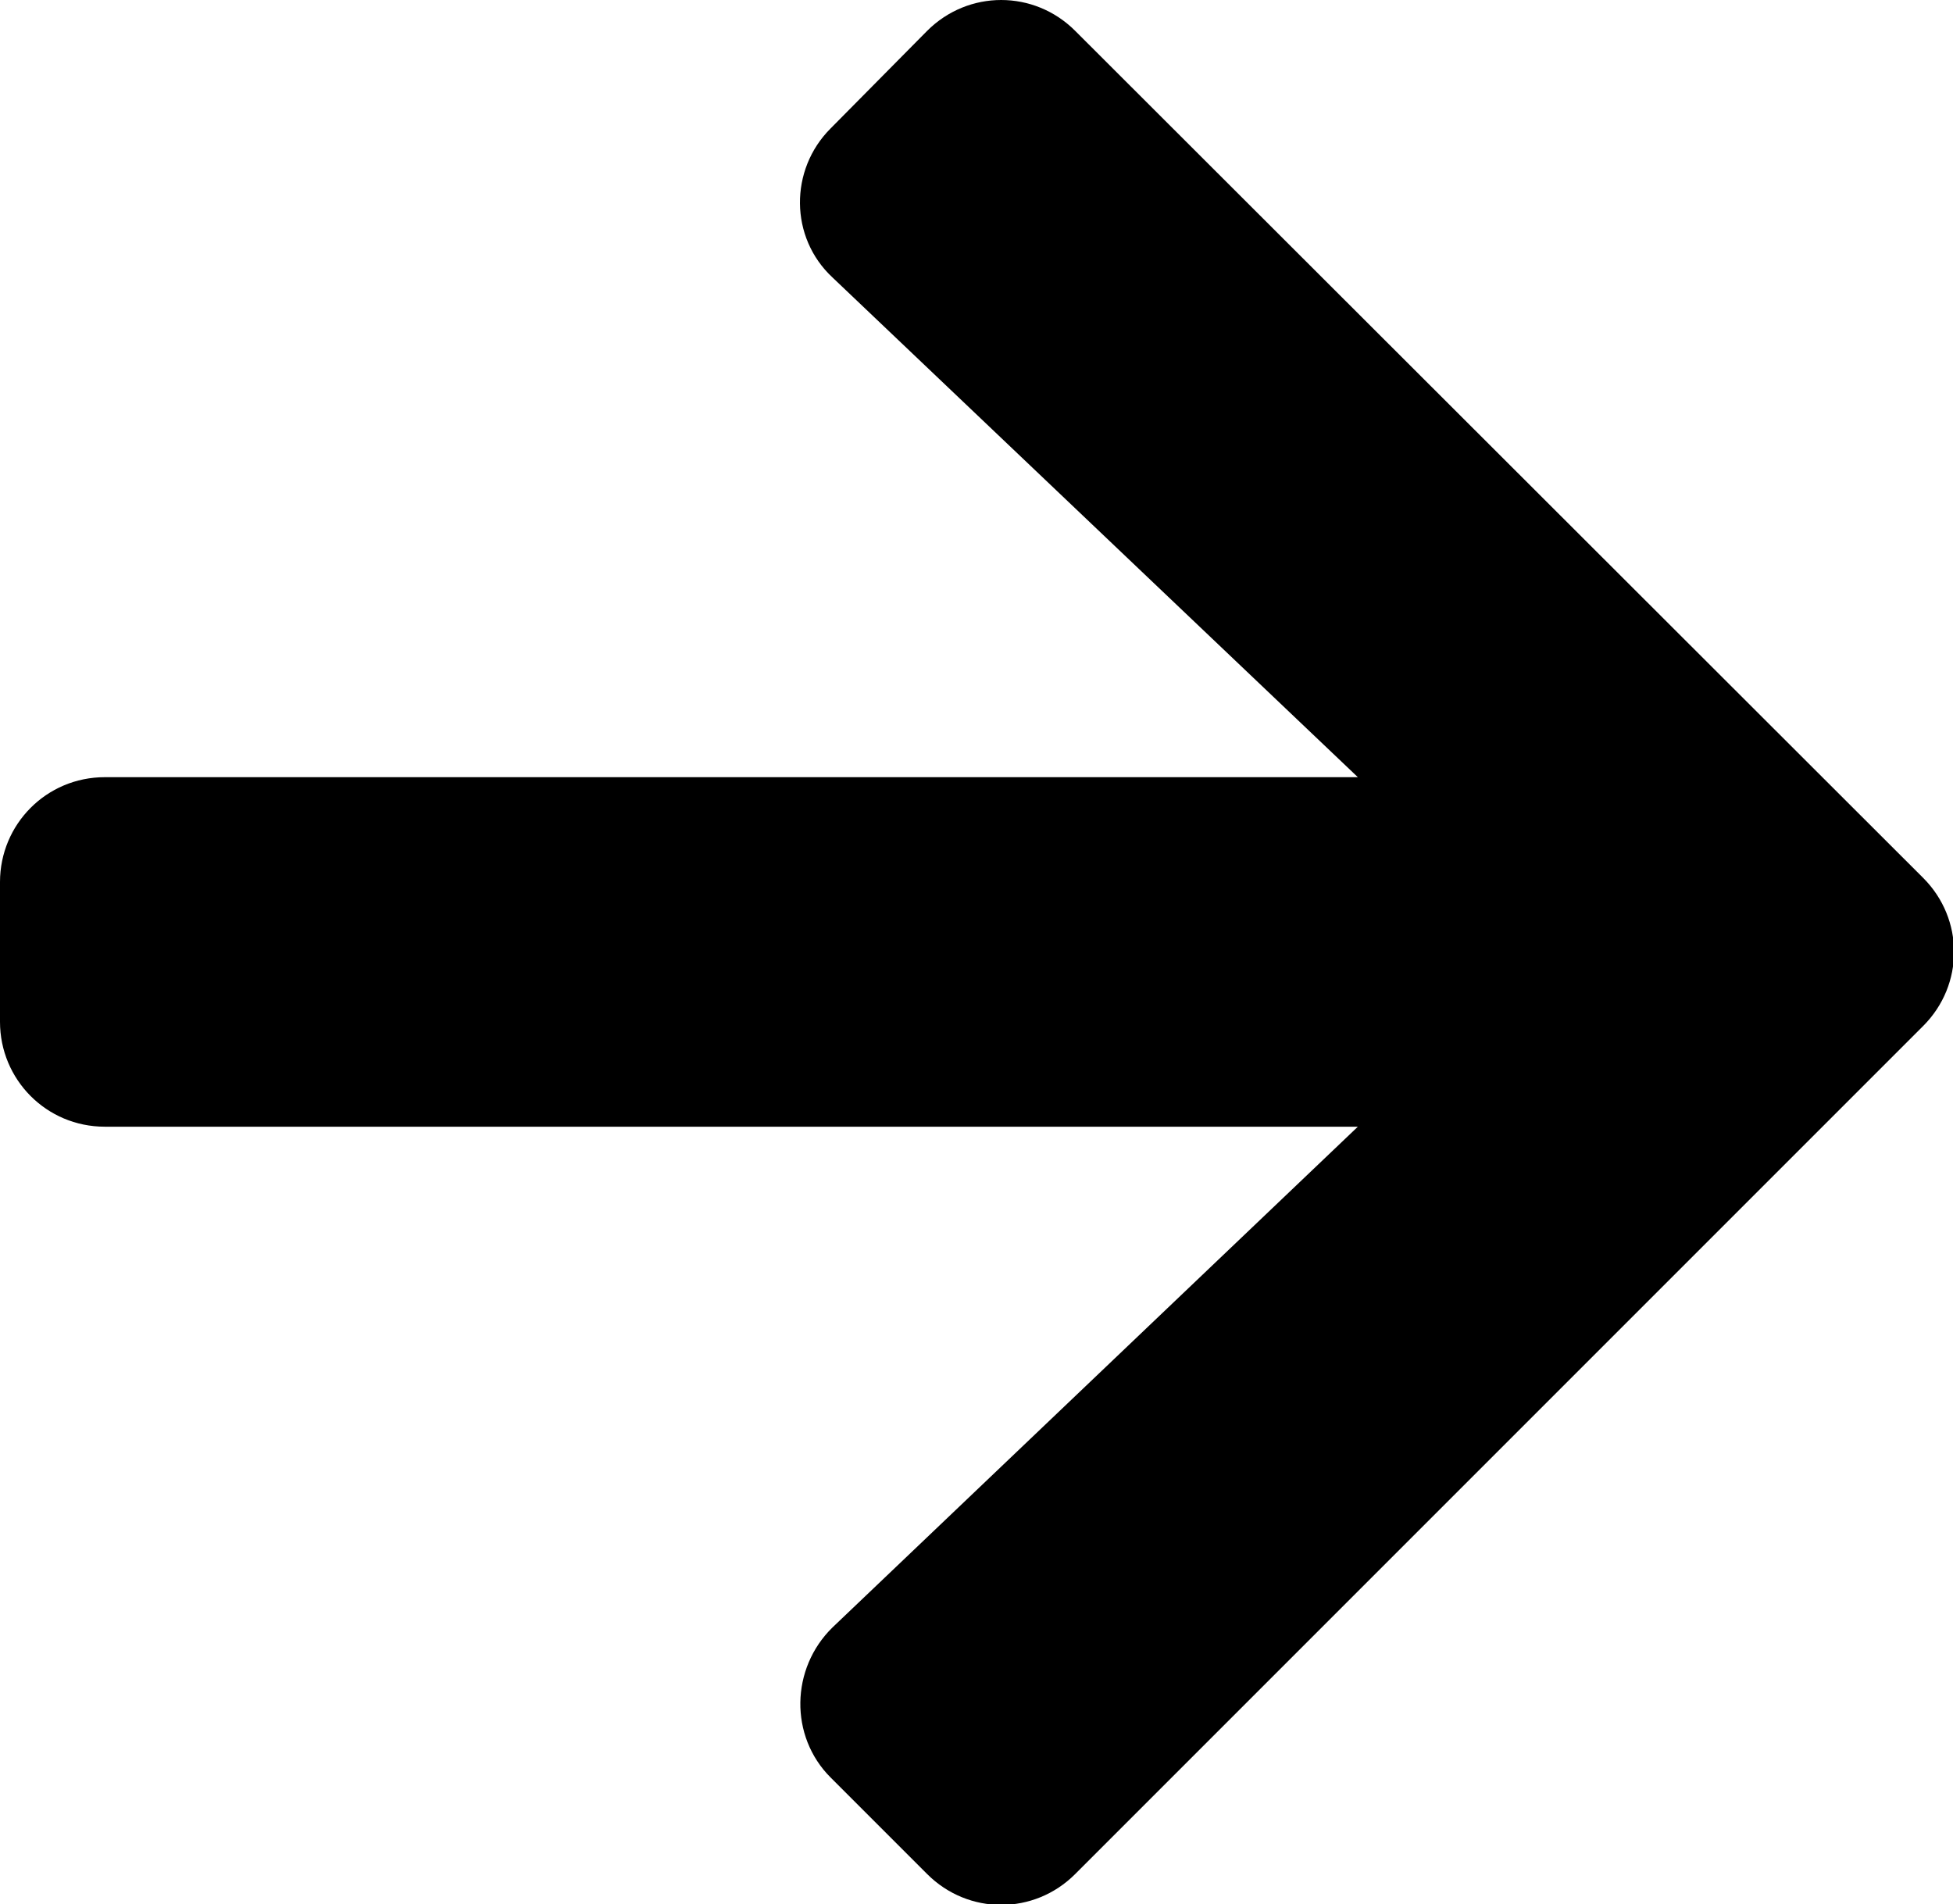
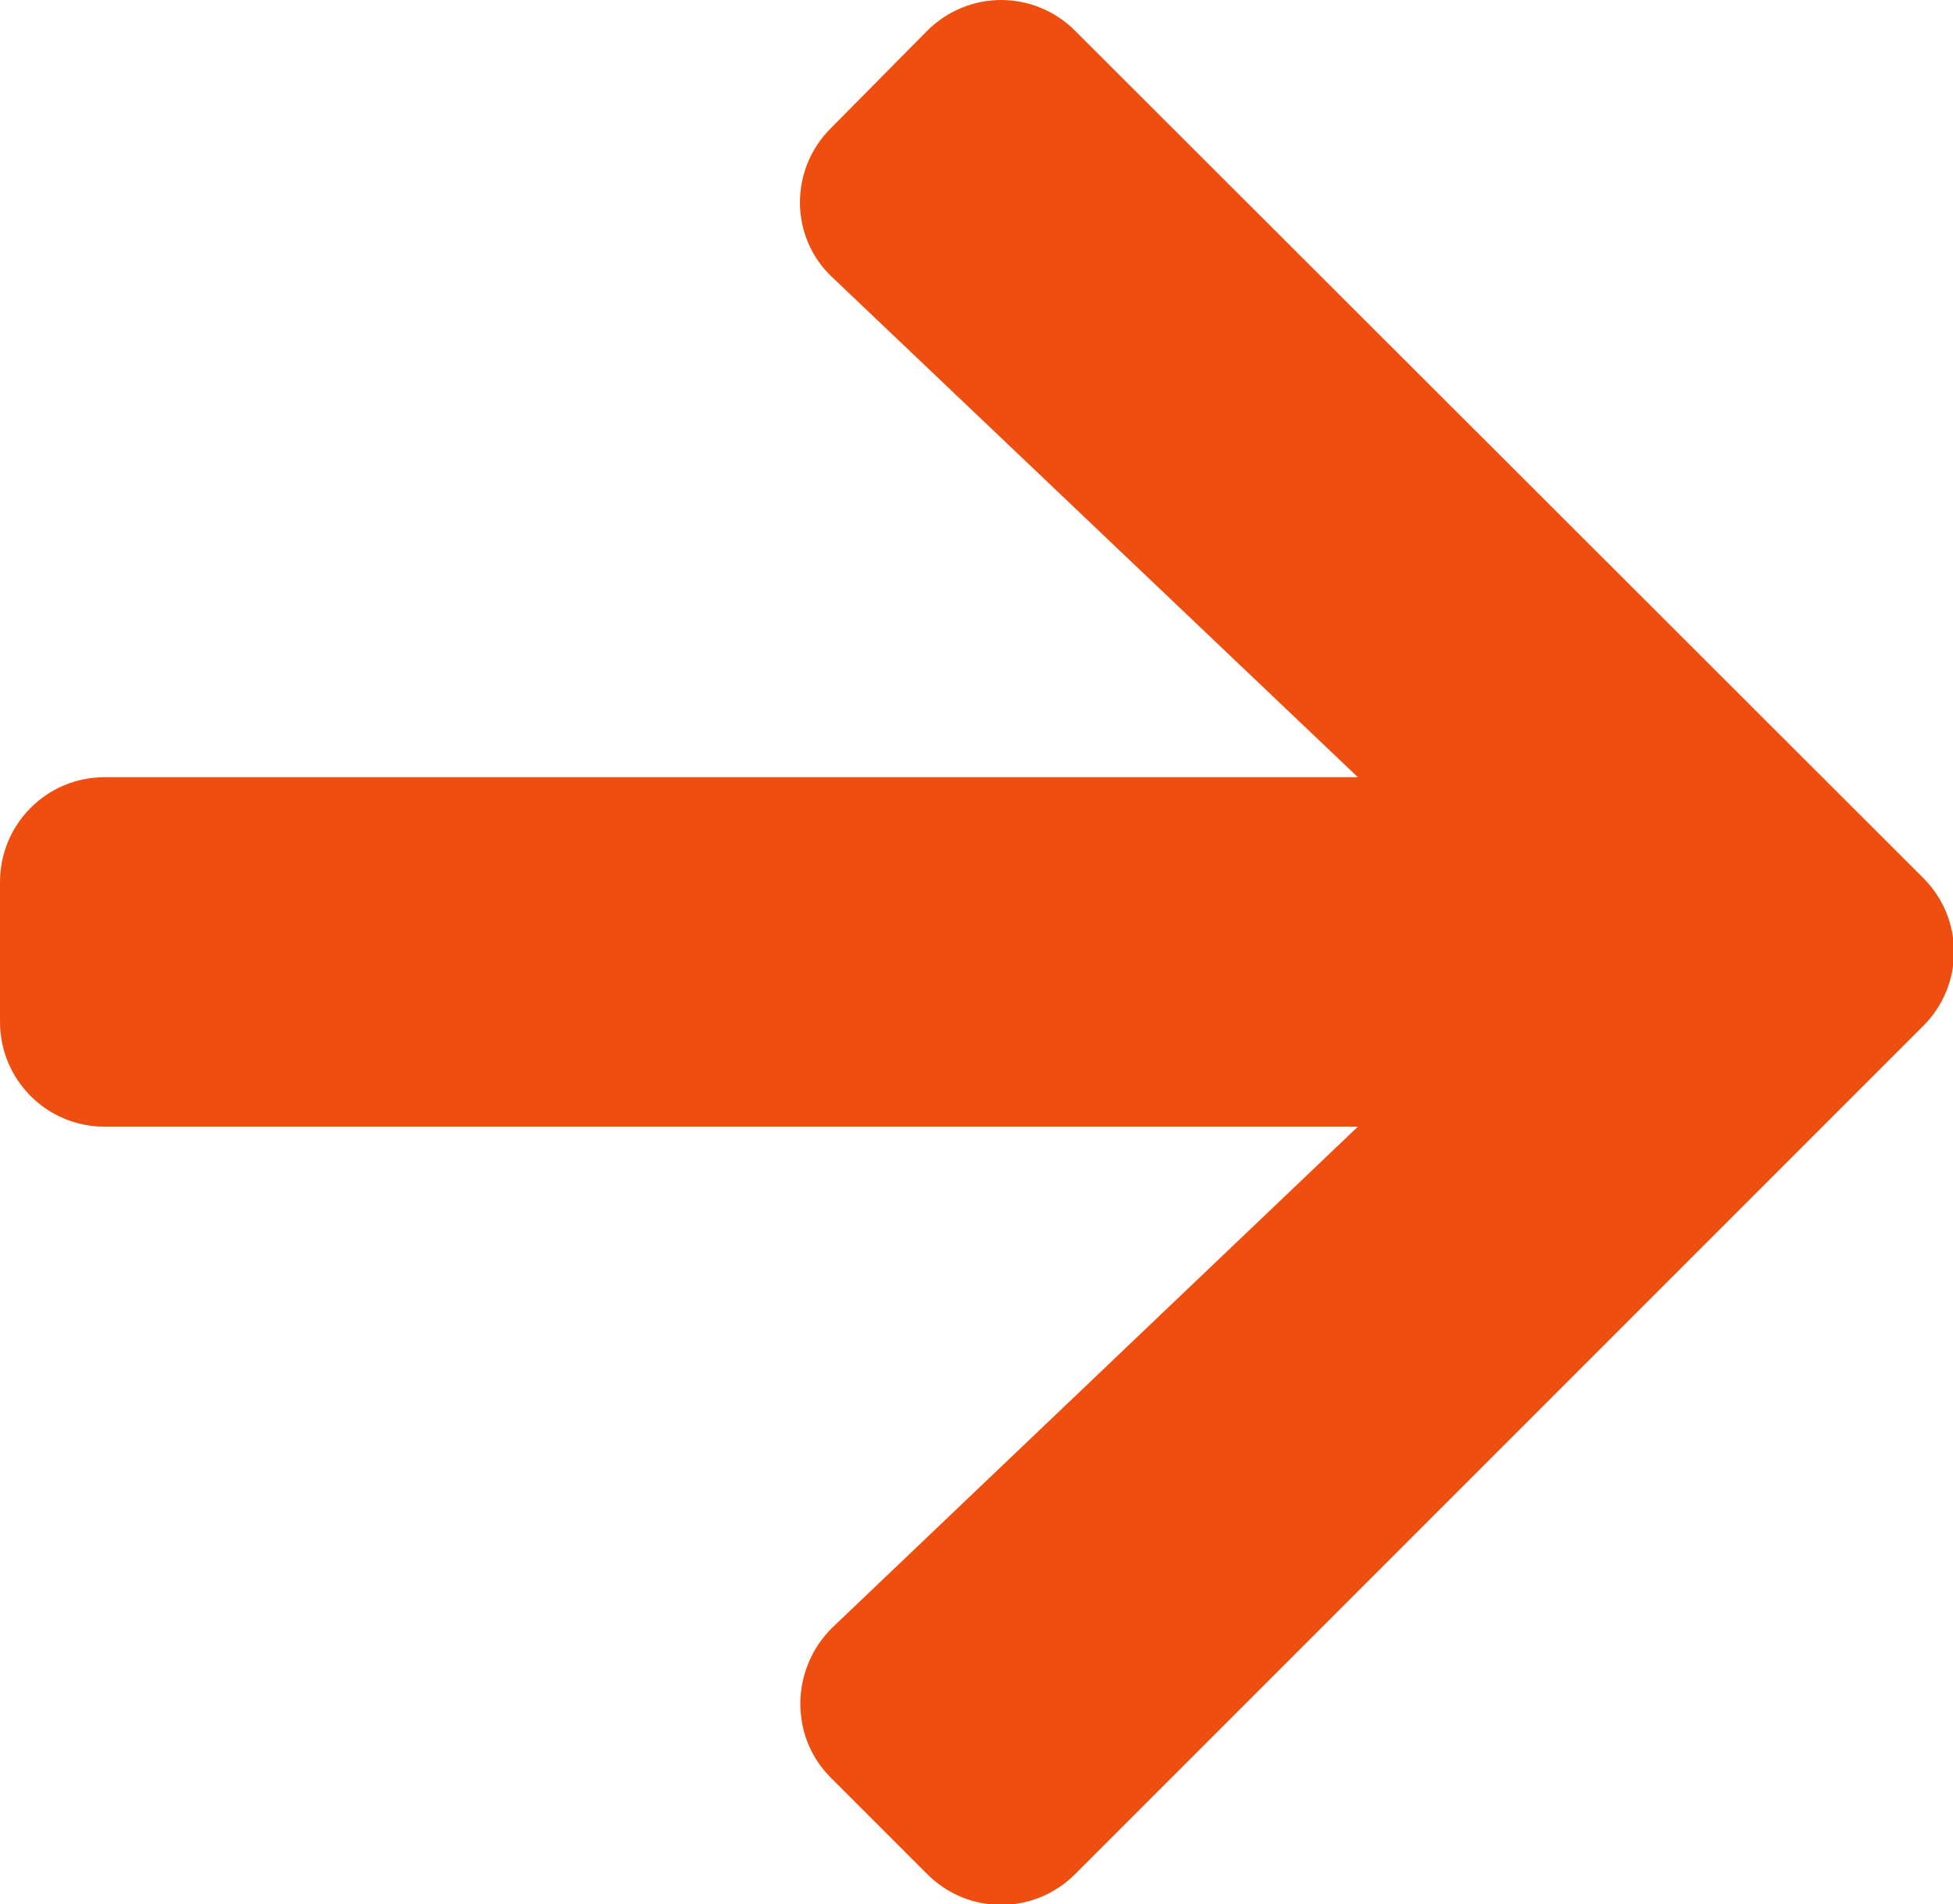
<svg xmlns="http://www.w3.org/2000/svg" version="1.1" id="arrow-svg" x="0" y="0" viewBox="0 0 190 185.2" xml:space="preserve">
-   <path class="st0" d="M90.2 3c4-4 10.4-4 14.4 0l82.5 82.4c4 4 4 10.4 0 14.4l-82.5 82.5c-4 4-10.4 4-14.4 0l-9.4-9.4c-4-4-3.9-10.6.2-14.6l51.1-48.7H10.2C4.5 109.6 0 105 0 99.4V85.8c0-5.6 4.5-10.2 10.2-10.2h121.9L81 27c-4.2-3.9-4.2-10.5-.2-14.5L90.2 3z" />
+   <path d="M90.2 3c4-4 10.4-4 14.4 0l82.5 82.4c4 4 4 10.4 0 14.4l-82.5 82.5c-4 4-10.4 4-14.4 0l-9.4-9.4c-4-4-3.9-10.6.2-14.6l51.1-48.7H10.2C4.5 109.6 0 105 0 99.4V85.8c0-5.6 4.5-10.2 10.2-10.2h121.9L81 27c-4.2-3.9-4.2-10.5-.2-14.5L90.2 3z" fill="#ee4f10" />
</svg>
